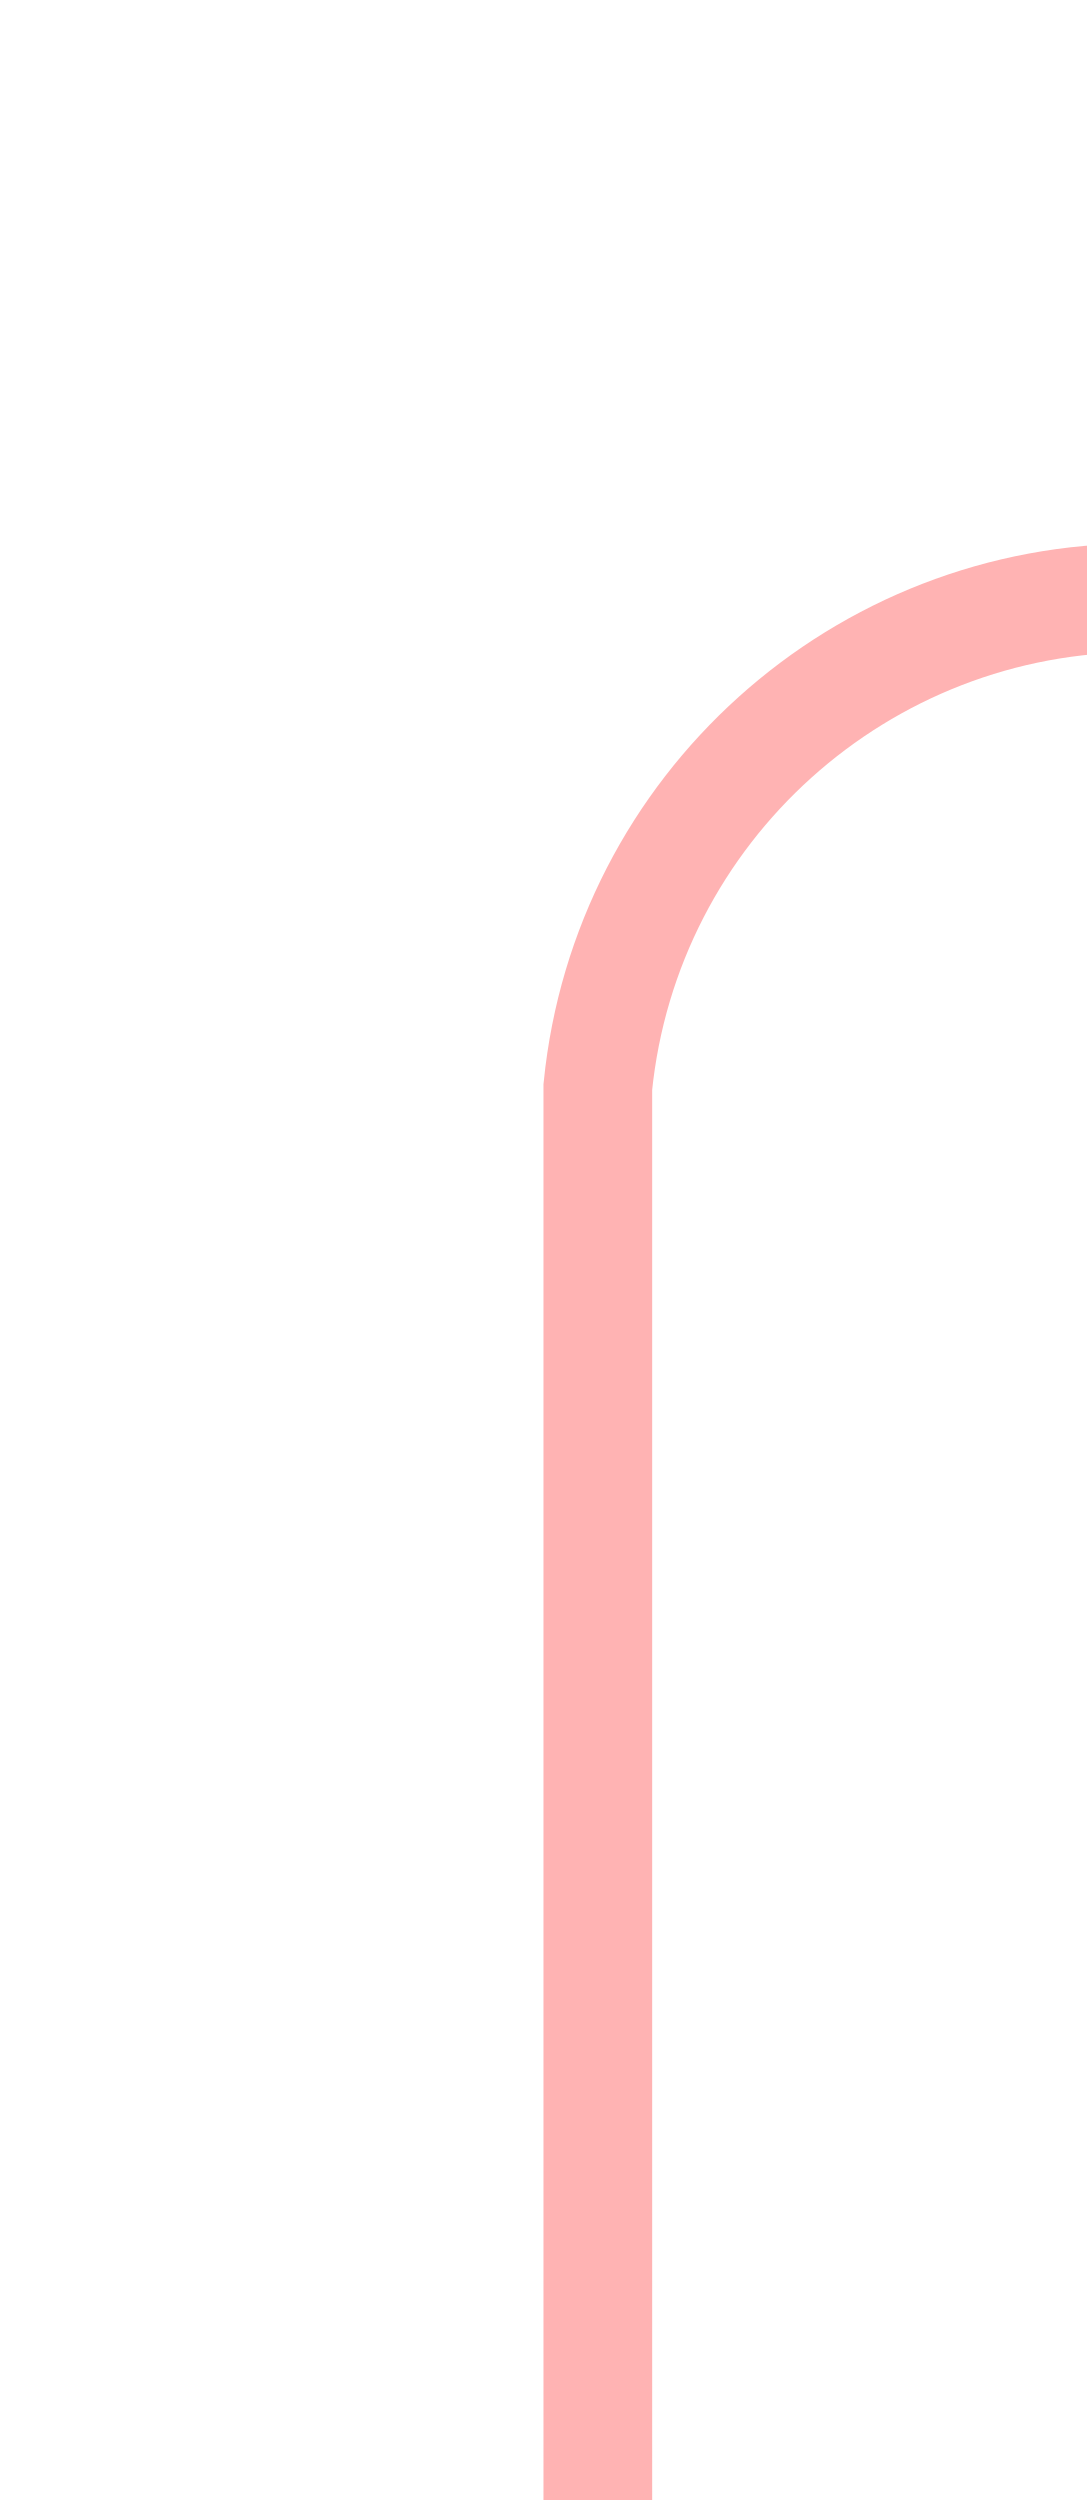
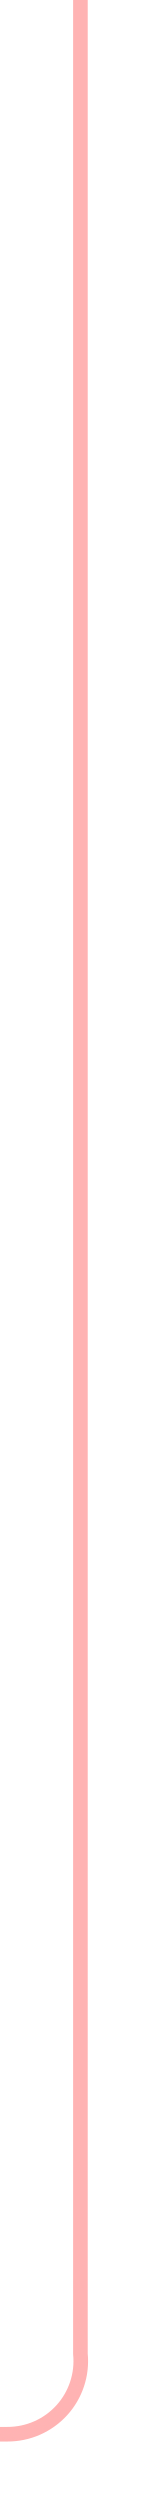
- <svg xmlns="http://www.w3.org/2000/svg" version="1.1" width="10px" height="23px" preserveAspectRatio="xMidYMin meet" viewBox="630 335  8 23">
-   <path d="M 634.5 358  L 634.5 345  A 5 5 0 0 1 639.5 340.5 L 772 340.5  A 5 5 0 0 1 777.5 345.5 L 777.5 450  " stroke-width="1" stroke="#ff0000" fill="none" stroke-opacity="0.298" />
-   <path d="M 783 449  L 772 449  L 772 450  L 783 450  L 783 449  Z " fill-rule="nonzero" fill="#ff0000" stroke="none" fill-opacity="0.298" />
+ <svg xmlns="http://www.w3.org/2000/svg" version="1.1" width="10px" height="171px" preserveAspectRatio="xMidYMin meet" viewBox="1002 376  8 171">
+   <path d="M 1006.5 376  L 1006.5 537  A 5 5 0 0 1 1001.5 542.5 L 565 542.5  A 5 5 0 0 0 560.5 547.5 L 560.5 1412  A 5 5 0 0 0 565.5 1417.5 L 828 1417.5  A 5 5 0 0 0 833.5 1412 L 833.5 545  A 3 3 0 0 0 836.5 542 A 3 3 0 0 0 833.5 539 L 833.5 388  " stroke-width="1" stroke="#ff0000" fill="none" stroke-opacity="0.298" />
+   <path d="M 828 389  L 839 389  L 839 388  L 828 388  L 828 389  Z " fill-rule="nonzero" fill="#ff0000" stroke="none" fill-opacity="0.298" />
</svg>
